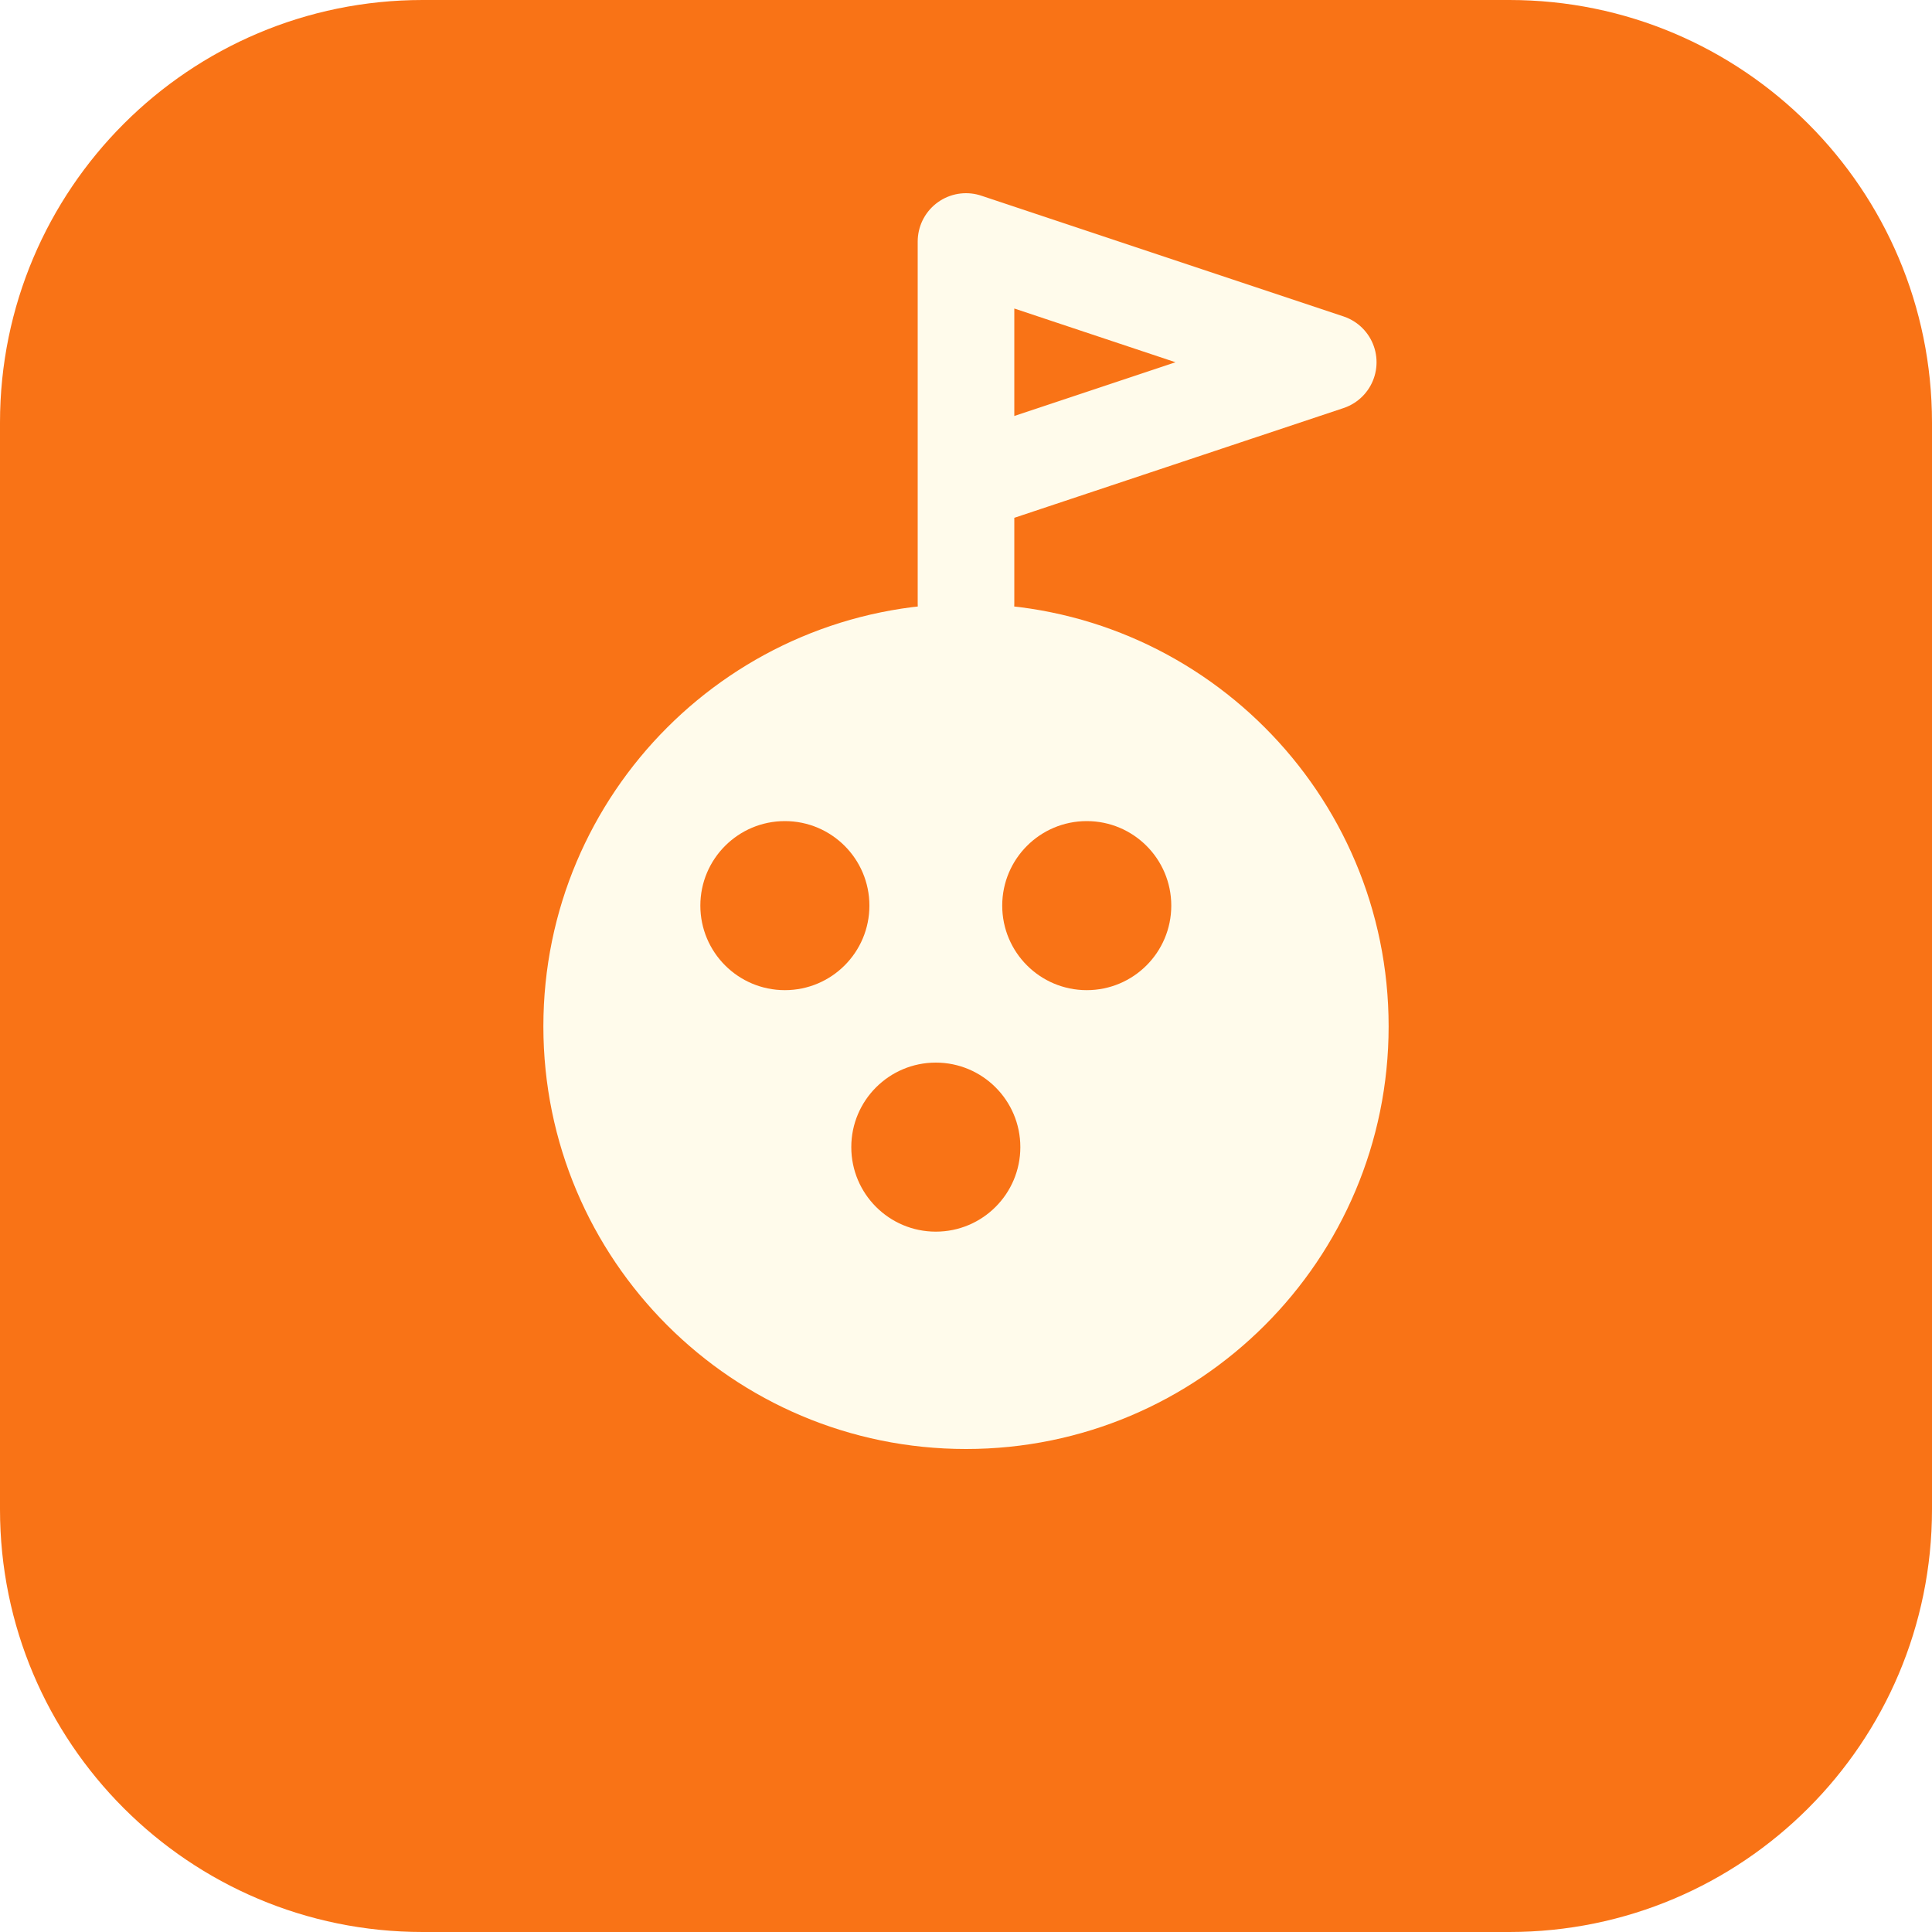
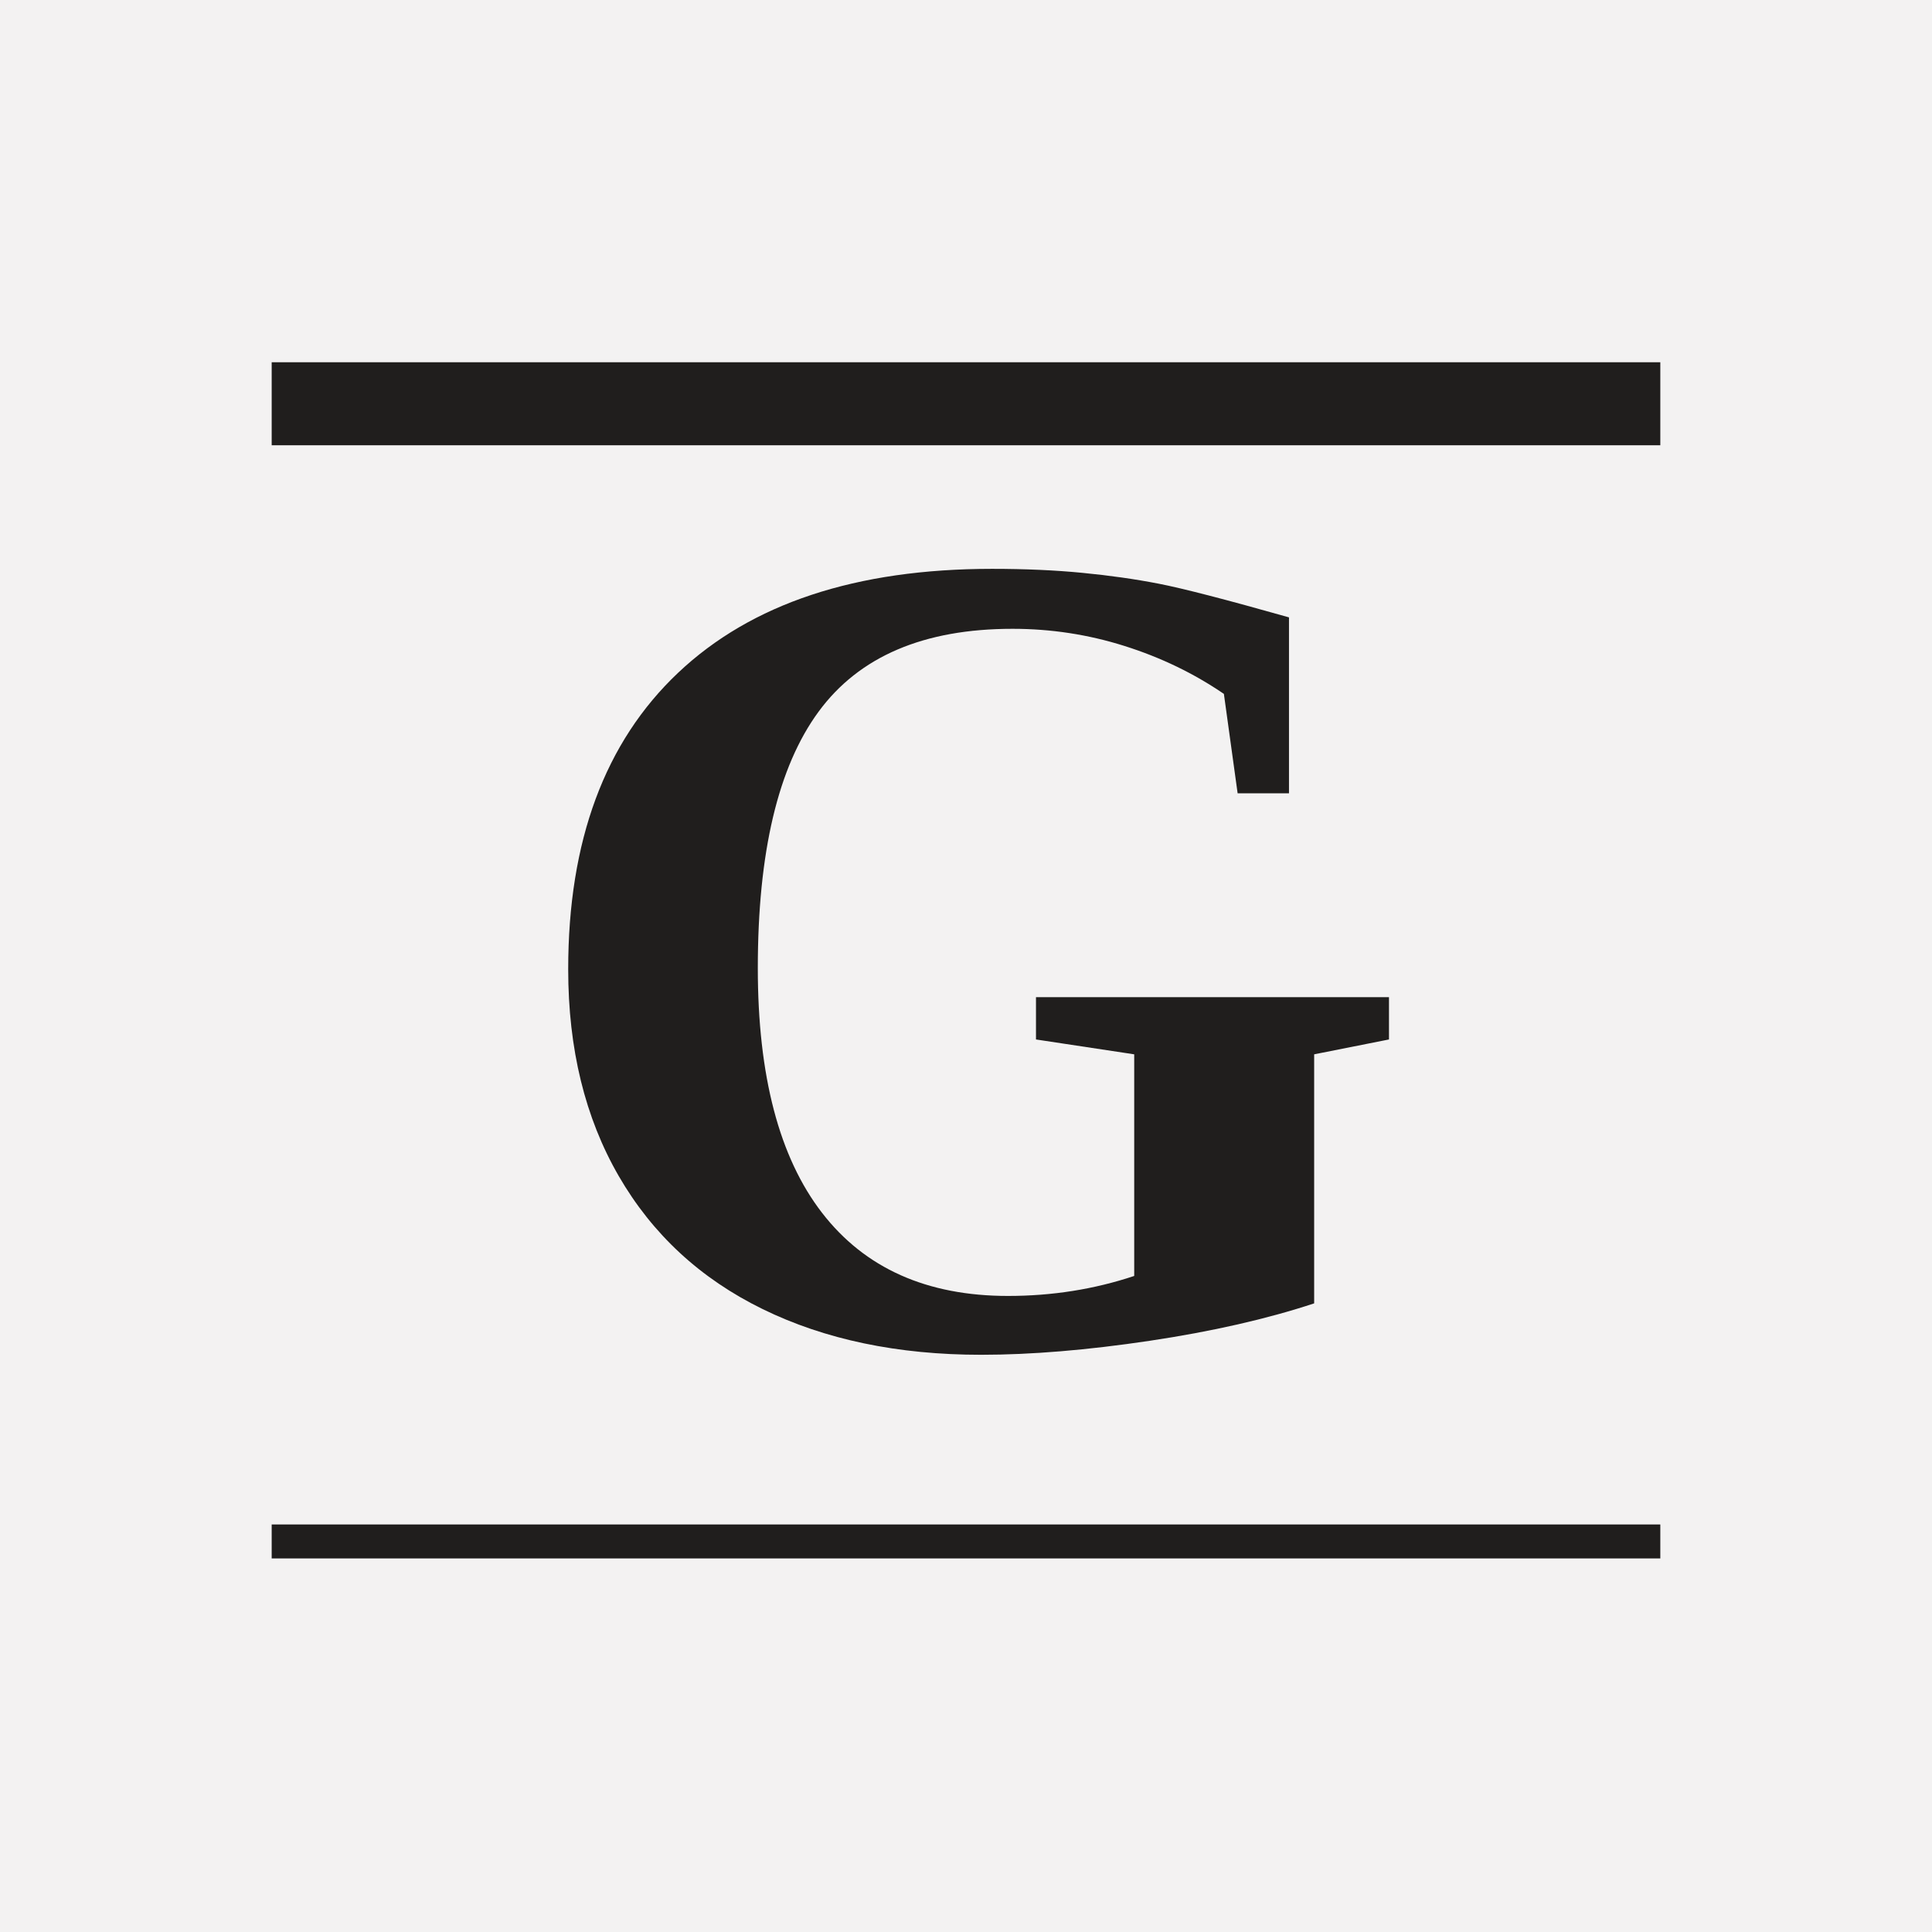
- <svg xmlns="http://www.w3.org/2000/svg" viewBox="0 0 32 32">
-   <rect width="32" height="32" rx="7" fill="#f97316" />
-   <circle cx="16" cy="17" r="7" fill="#fffbeb" />
-   <circle cx="13" cy="15" r="1.4" fill="#f97316" />
-   <circle cx="18" cy="15" r="1.4" fill="#f97316" />
-   <circle cx="15.5" cy="19" r="1.4" fill="#f97316" />
-   <path d="M16 10V4M16 4l6 2-6 2" stroke="#fffbeb" stroke-width="1.6" stroke-linecap="round" stroke-linejoin="round" fill="none" />
+ <svg xmlns="http://www.w3.org/2000/svg" width="512" height="512" viewBox="0 0 512 512">
+   <rect width="512" height="512" fill="#f3f2f2" />
+   <rect x="72" y="96" width="368" height="22" fill="#201e1d" />
+   <text x="256" y="356" font-family="Georgia, 'Times New Roman', 'Source Serif 4', serif" font-size="310" font-weight="700" text-anchor="middle" fill="#201e1d">G</text>
+   <rect x="72" y="404" width="368" height="9" fill="#201e1d" />
</svg>
